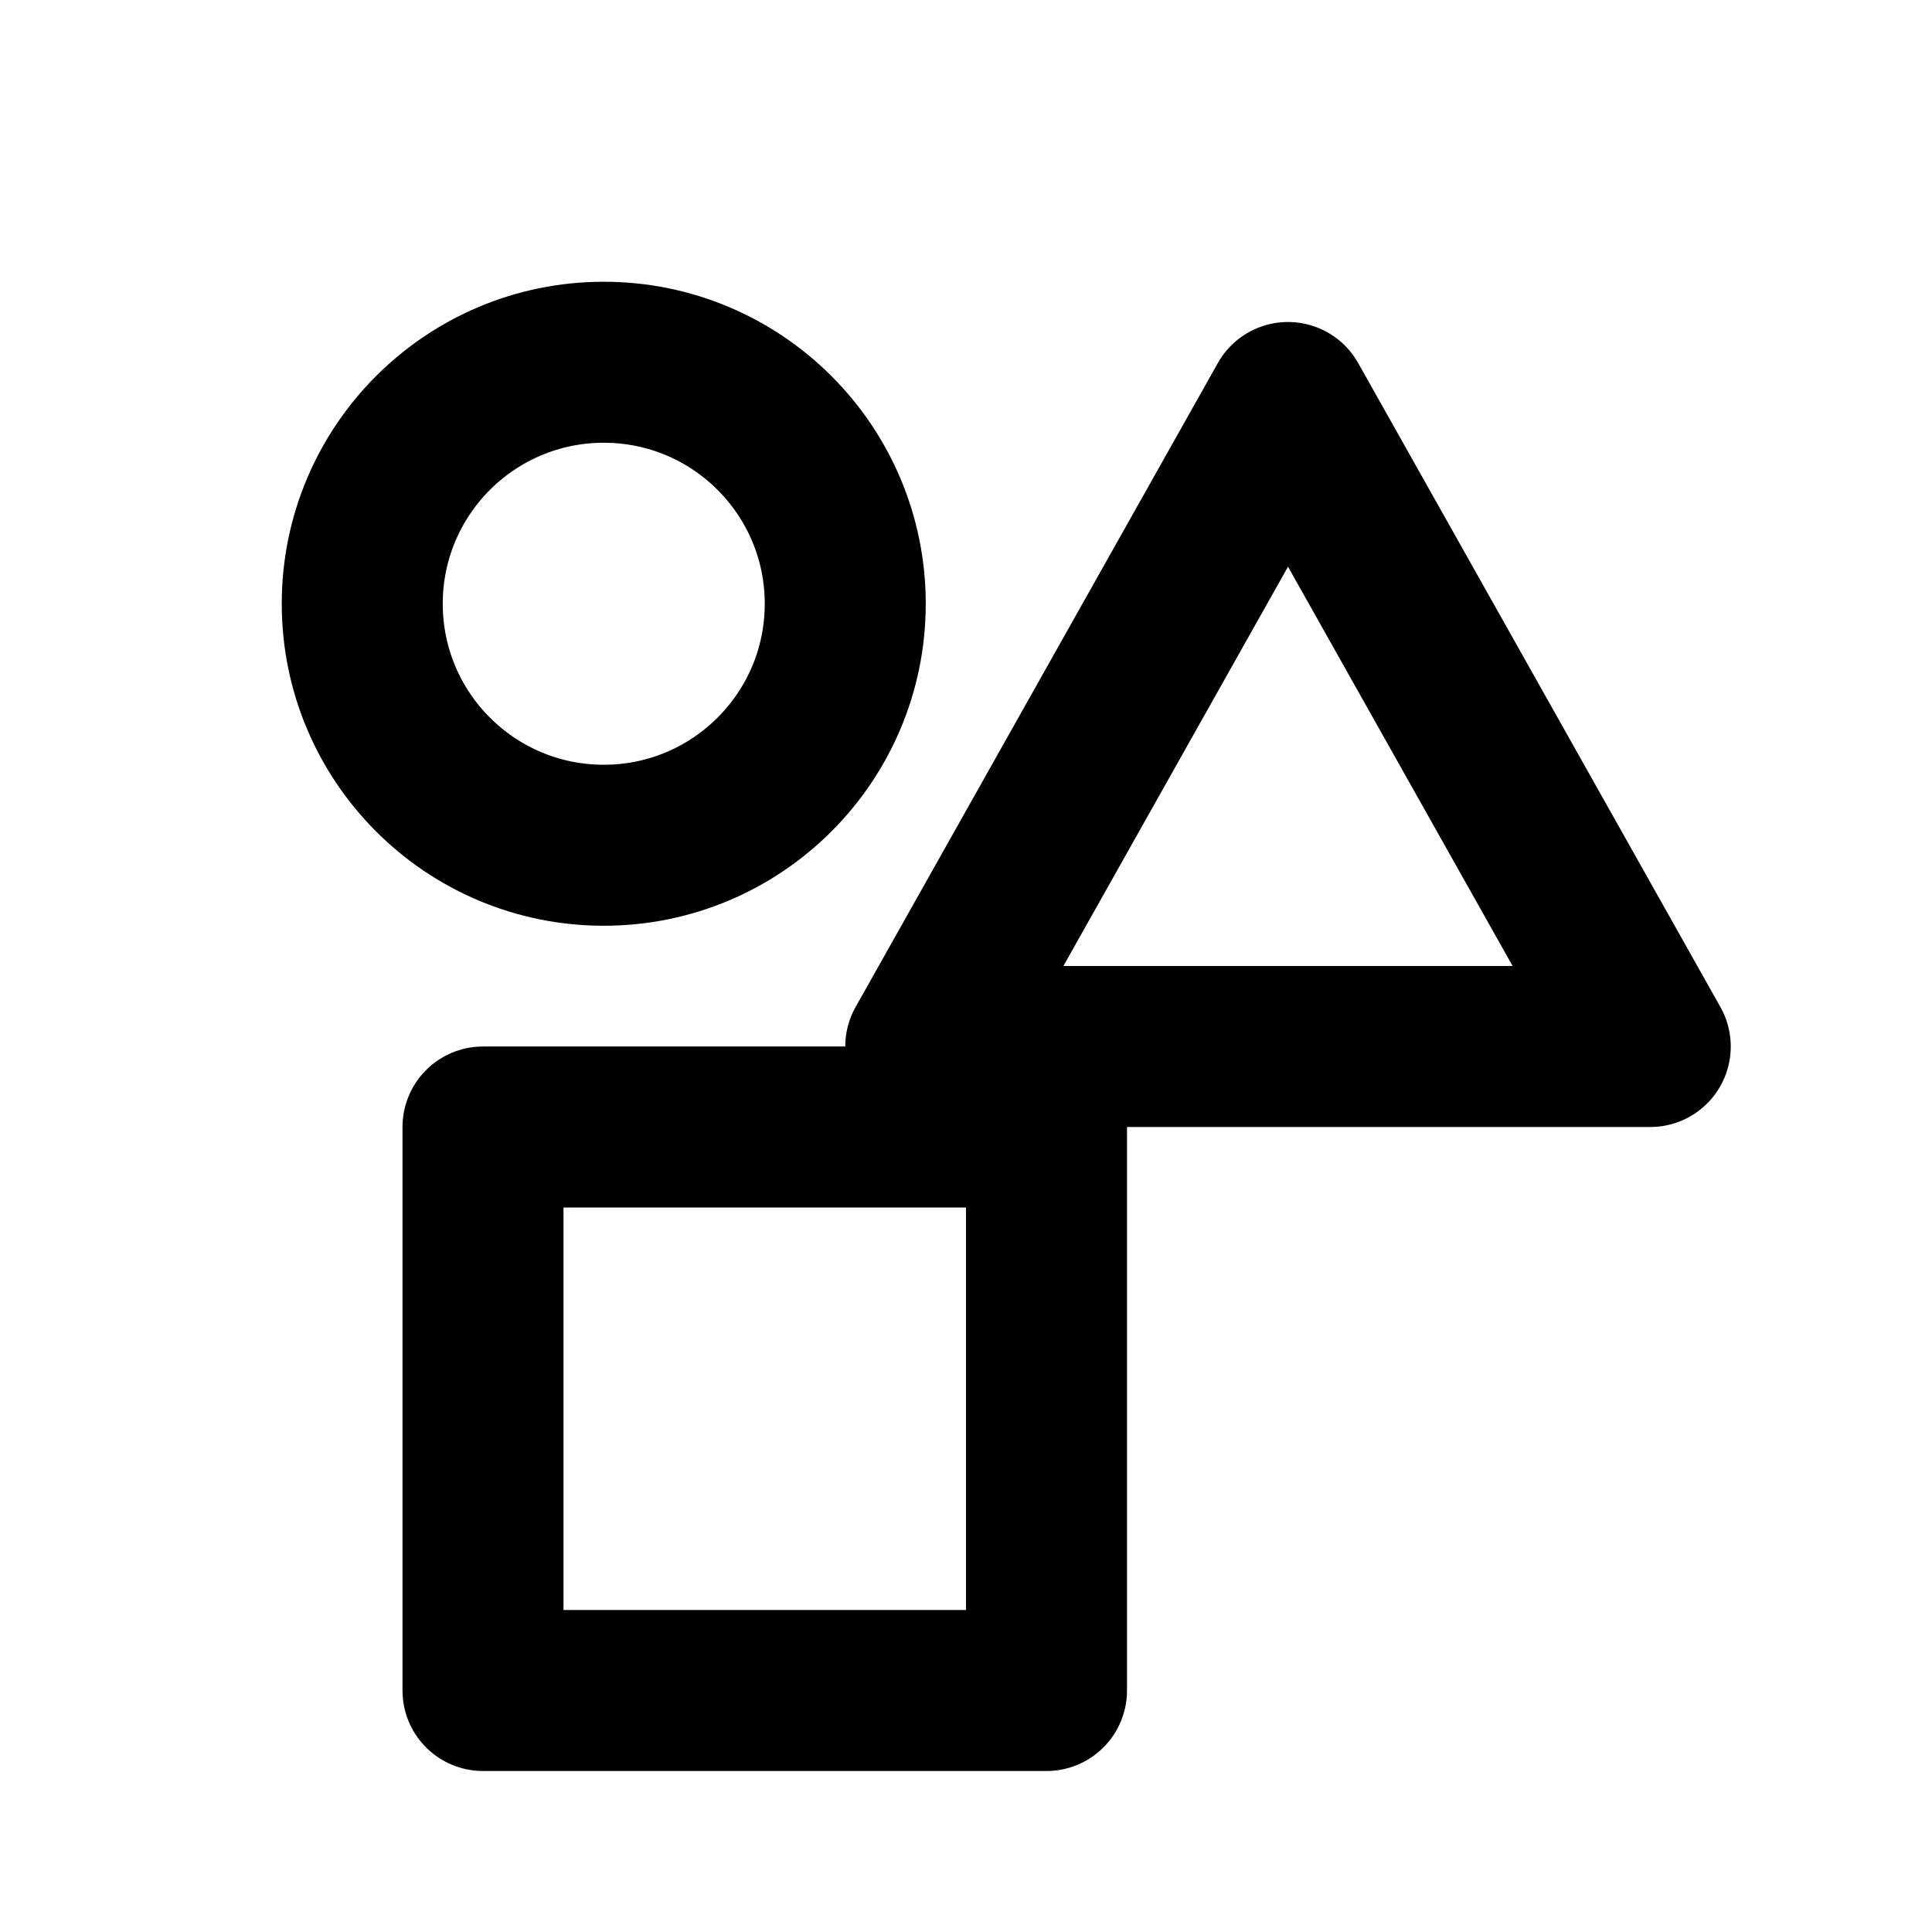
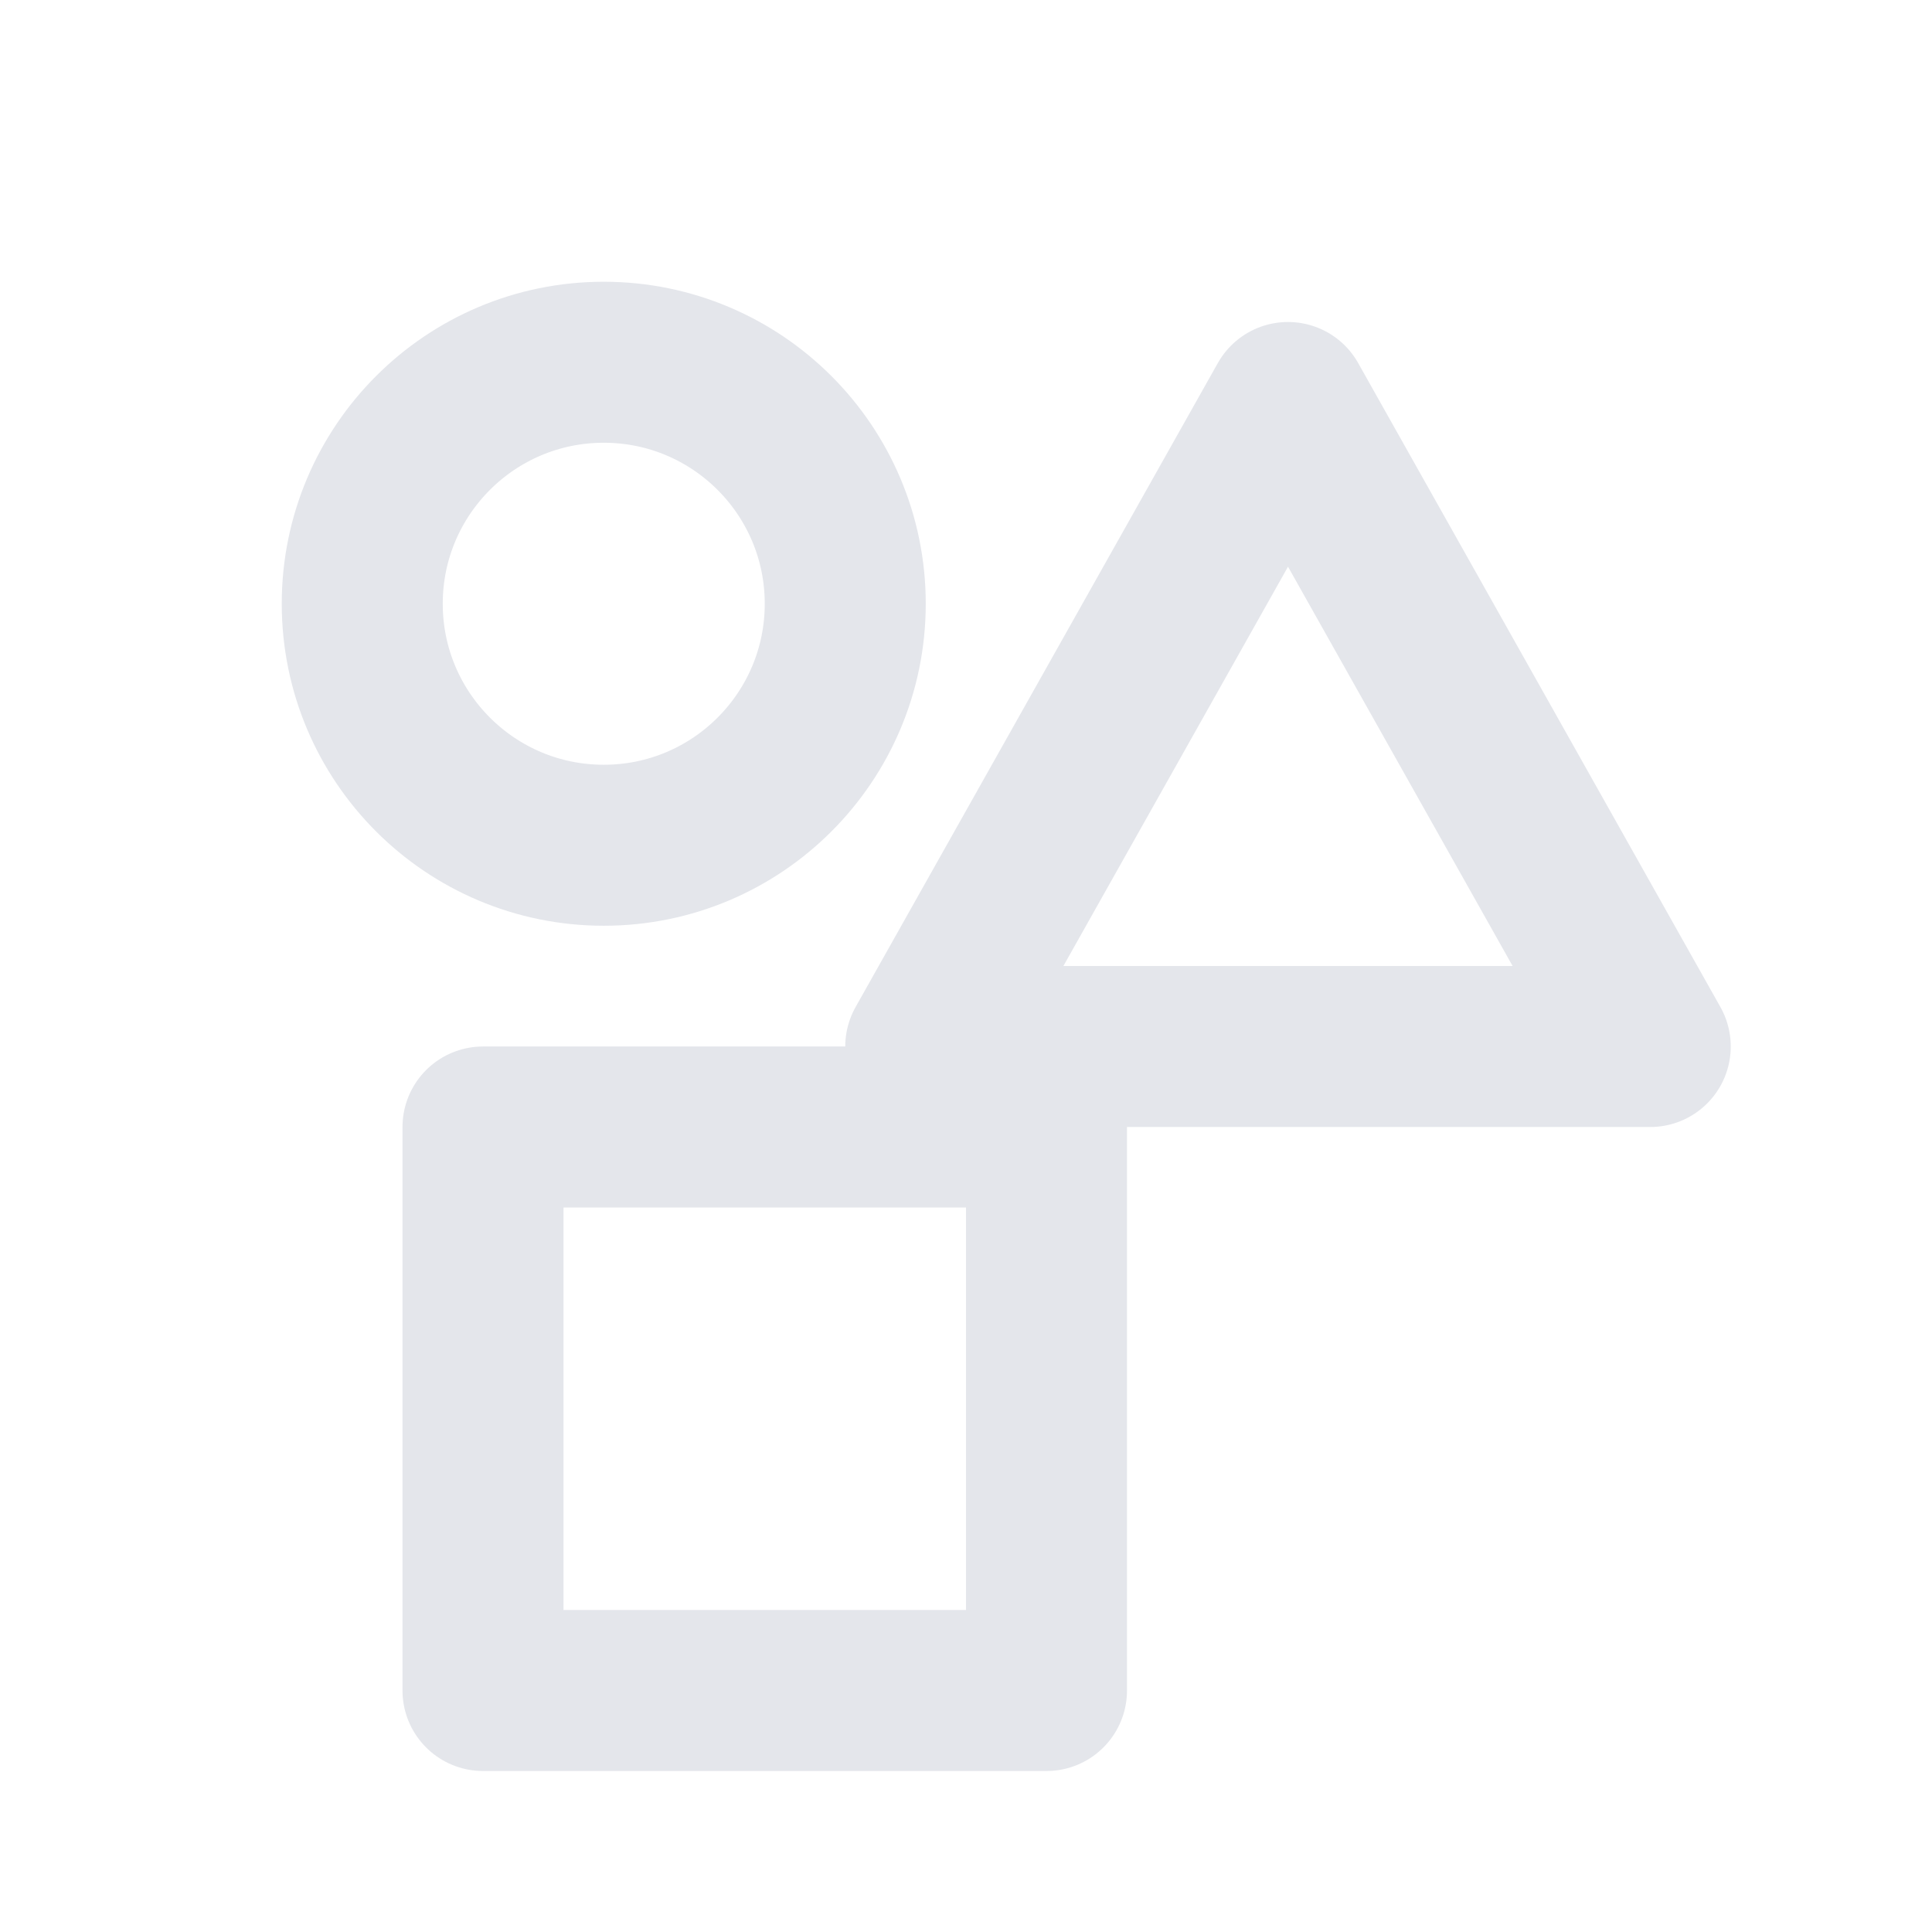
- <svg xmlns="http://www.w3.org/2000/svg" viewBox="0 0 24 24" fill="none" stroke="currentColor" stroke-width="2" stroke-linecap="round" stroke-linejoin="round">
+ <svg xmlns="http://www.w3.org/2000/svg" viewBox="0 0 24 24" fill="none" stroke="#e4e6eb" stroke-width="2" stroke-linecap="round" stroke-linejoin="round">
  <circle cx="7.5" cy="7.5" r="3" />
  <path d="M16 5l4.5 8h-9z" />
  <rect x="6" y="14" width="7" height="7" />
</svg>
